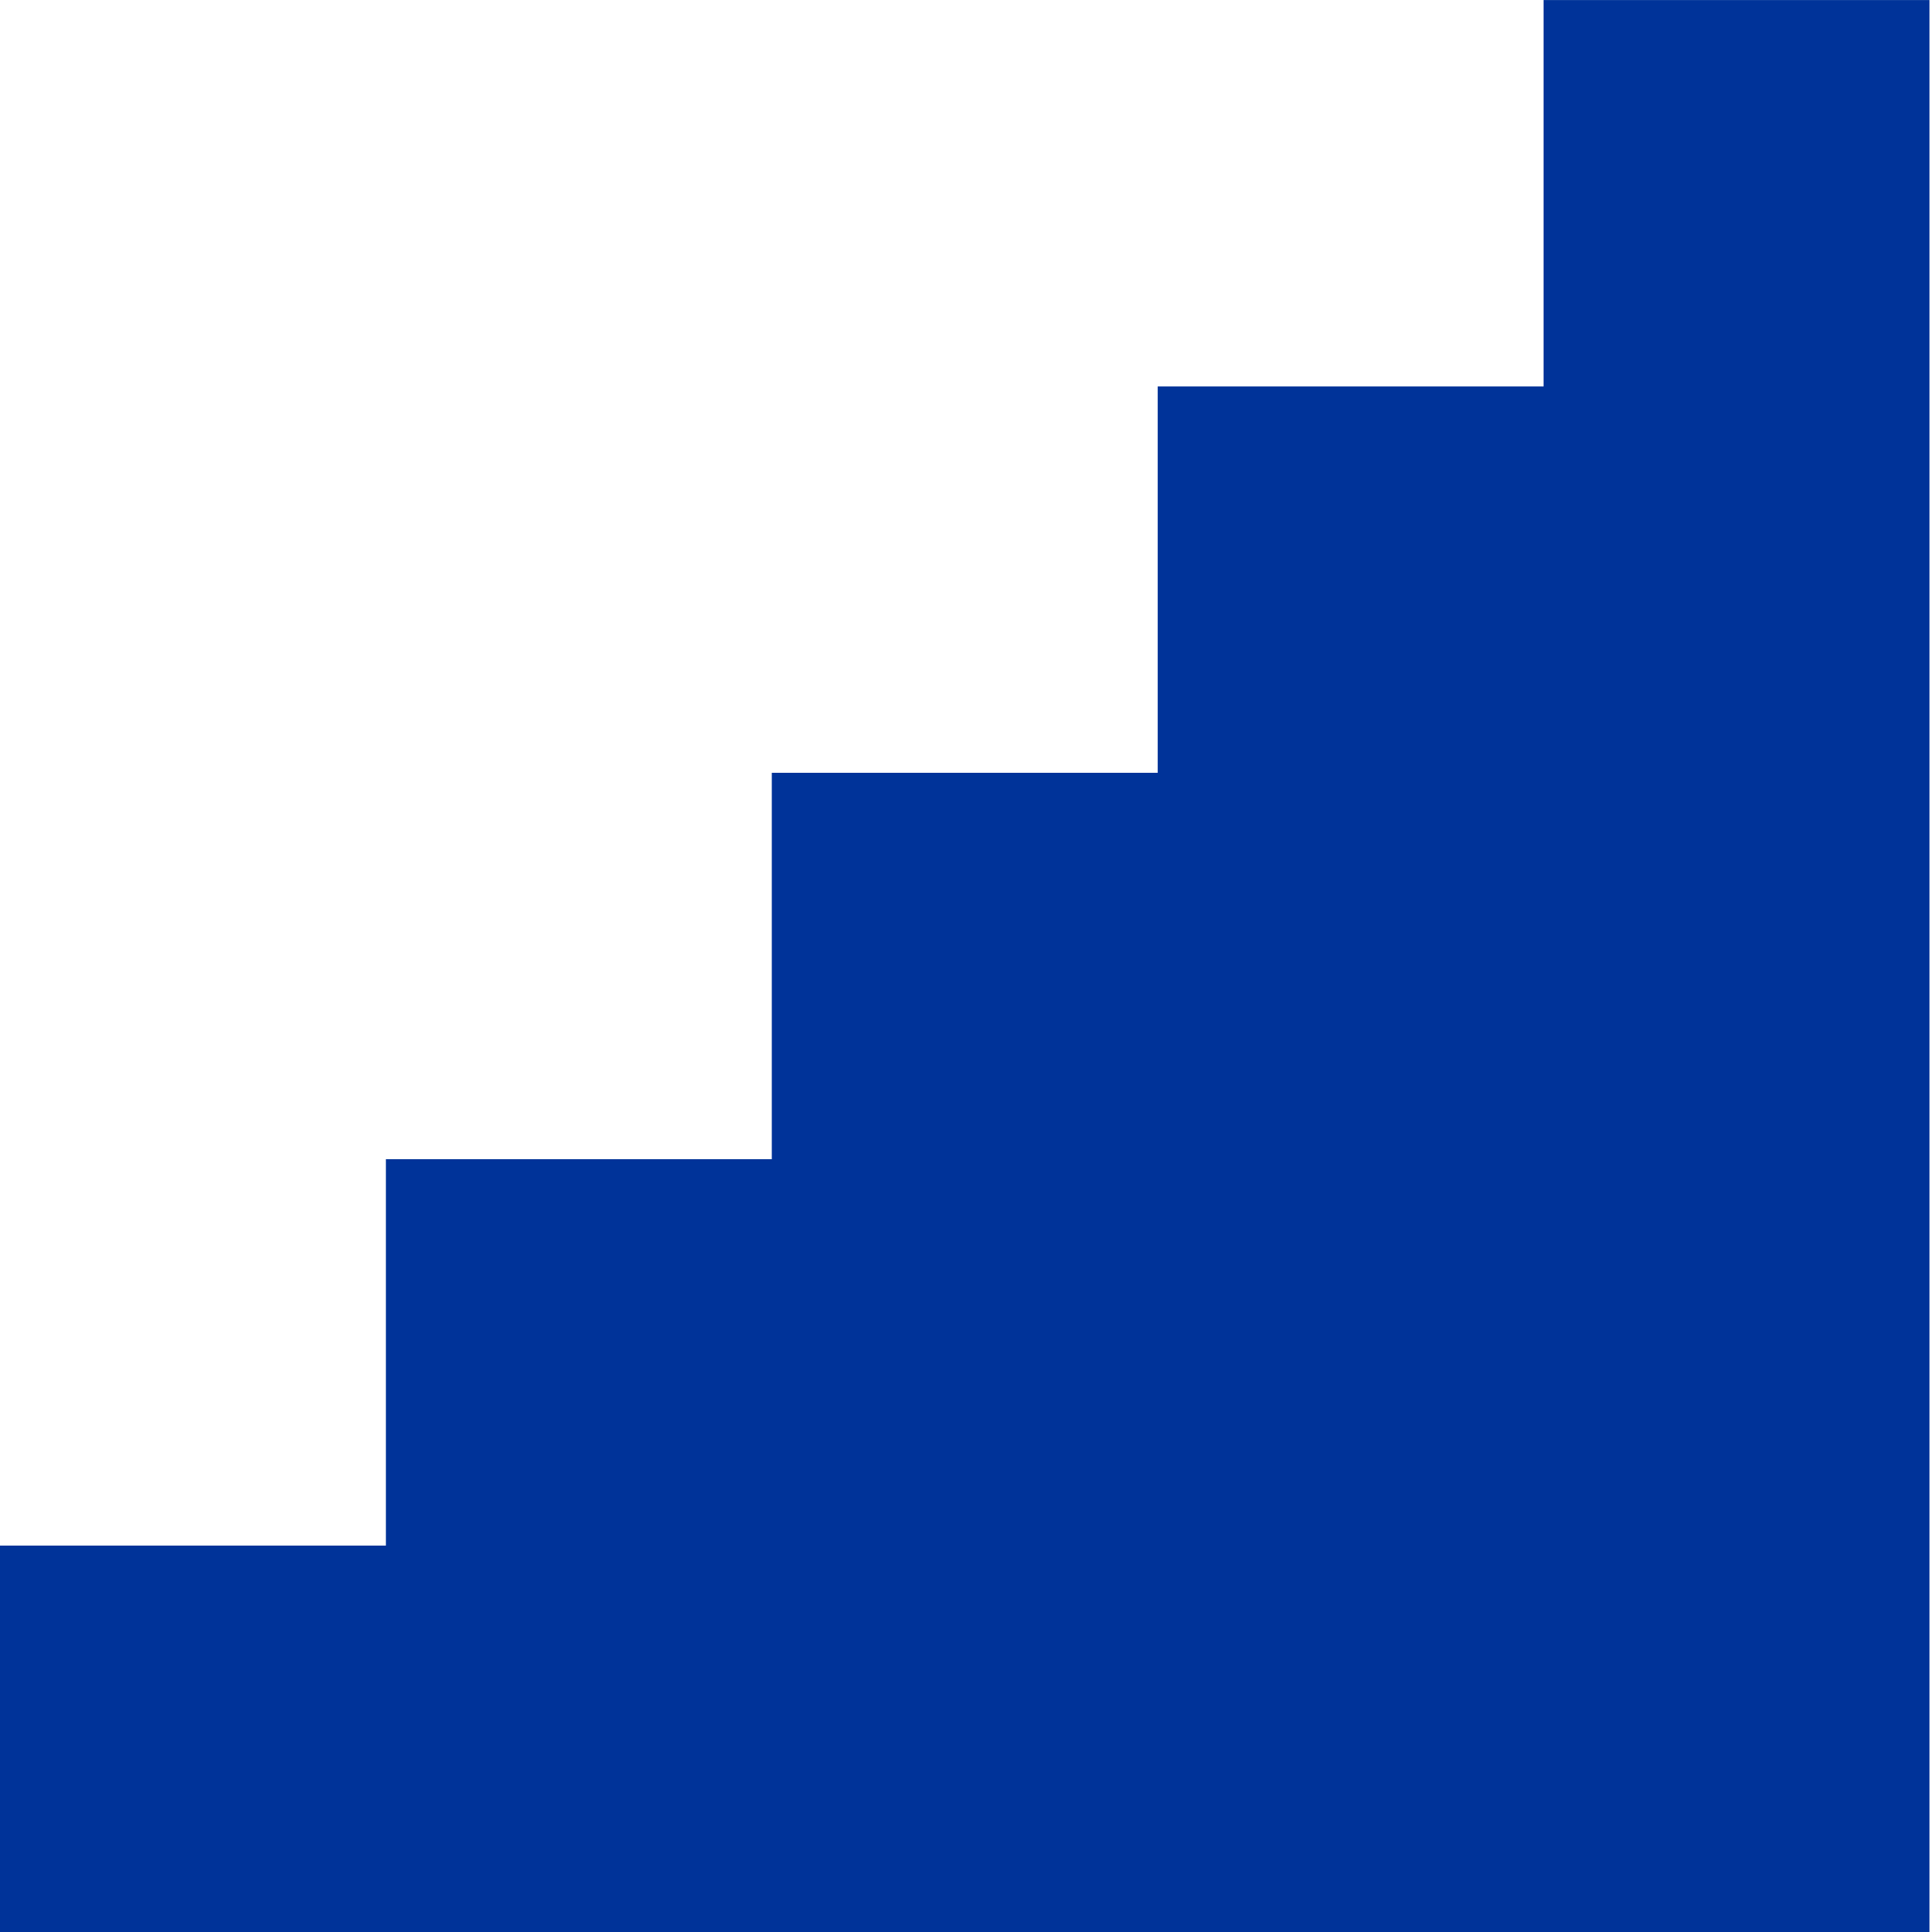
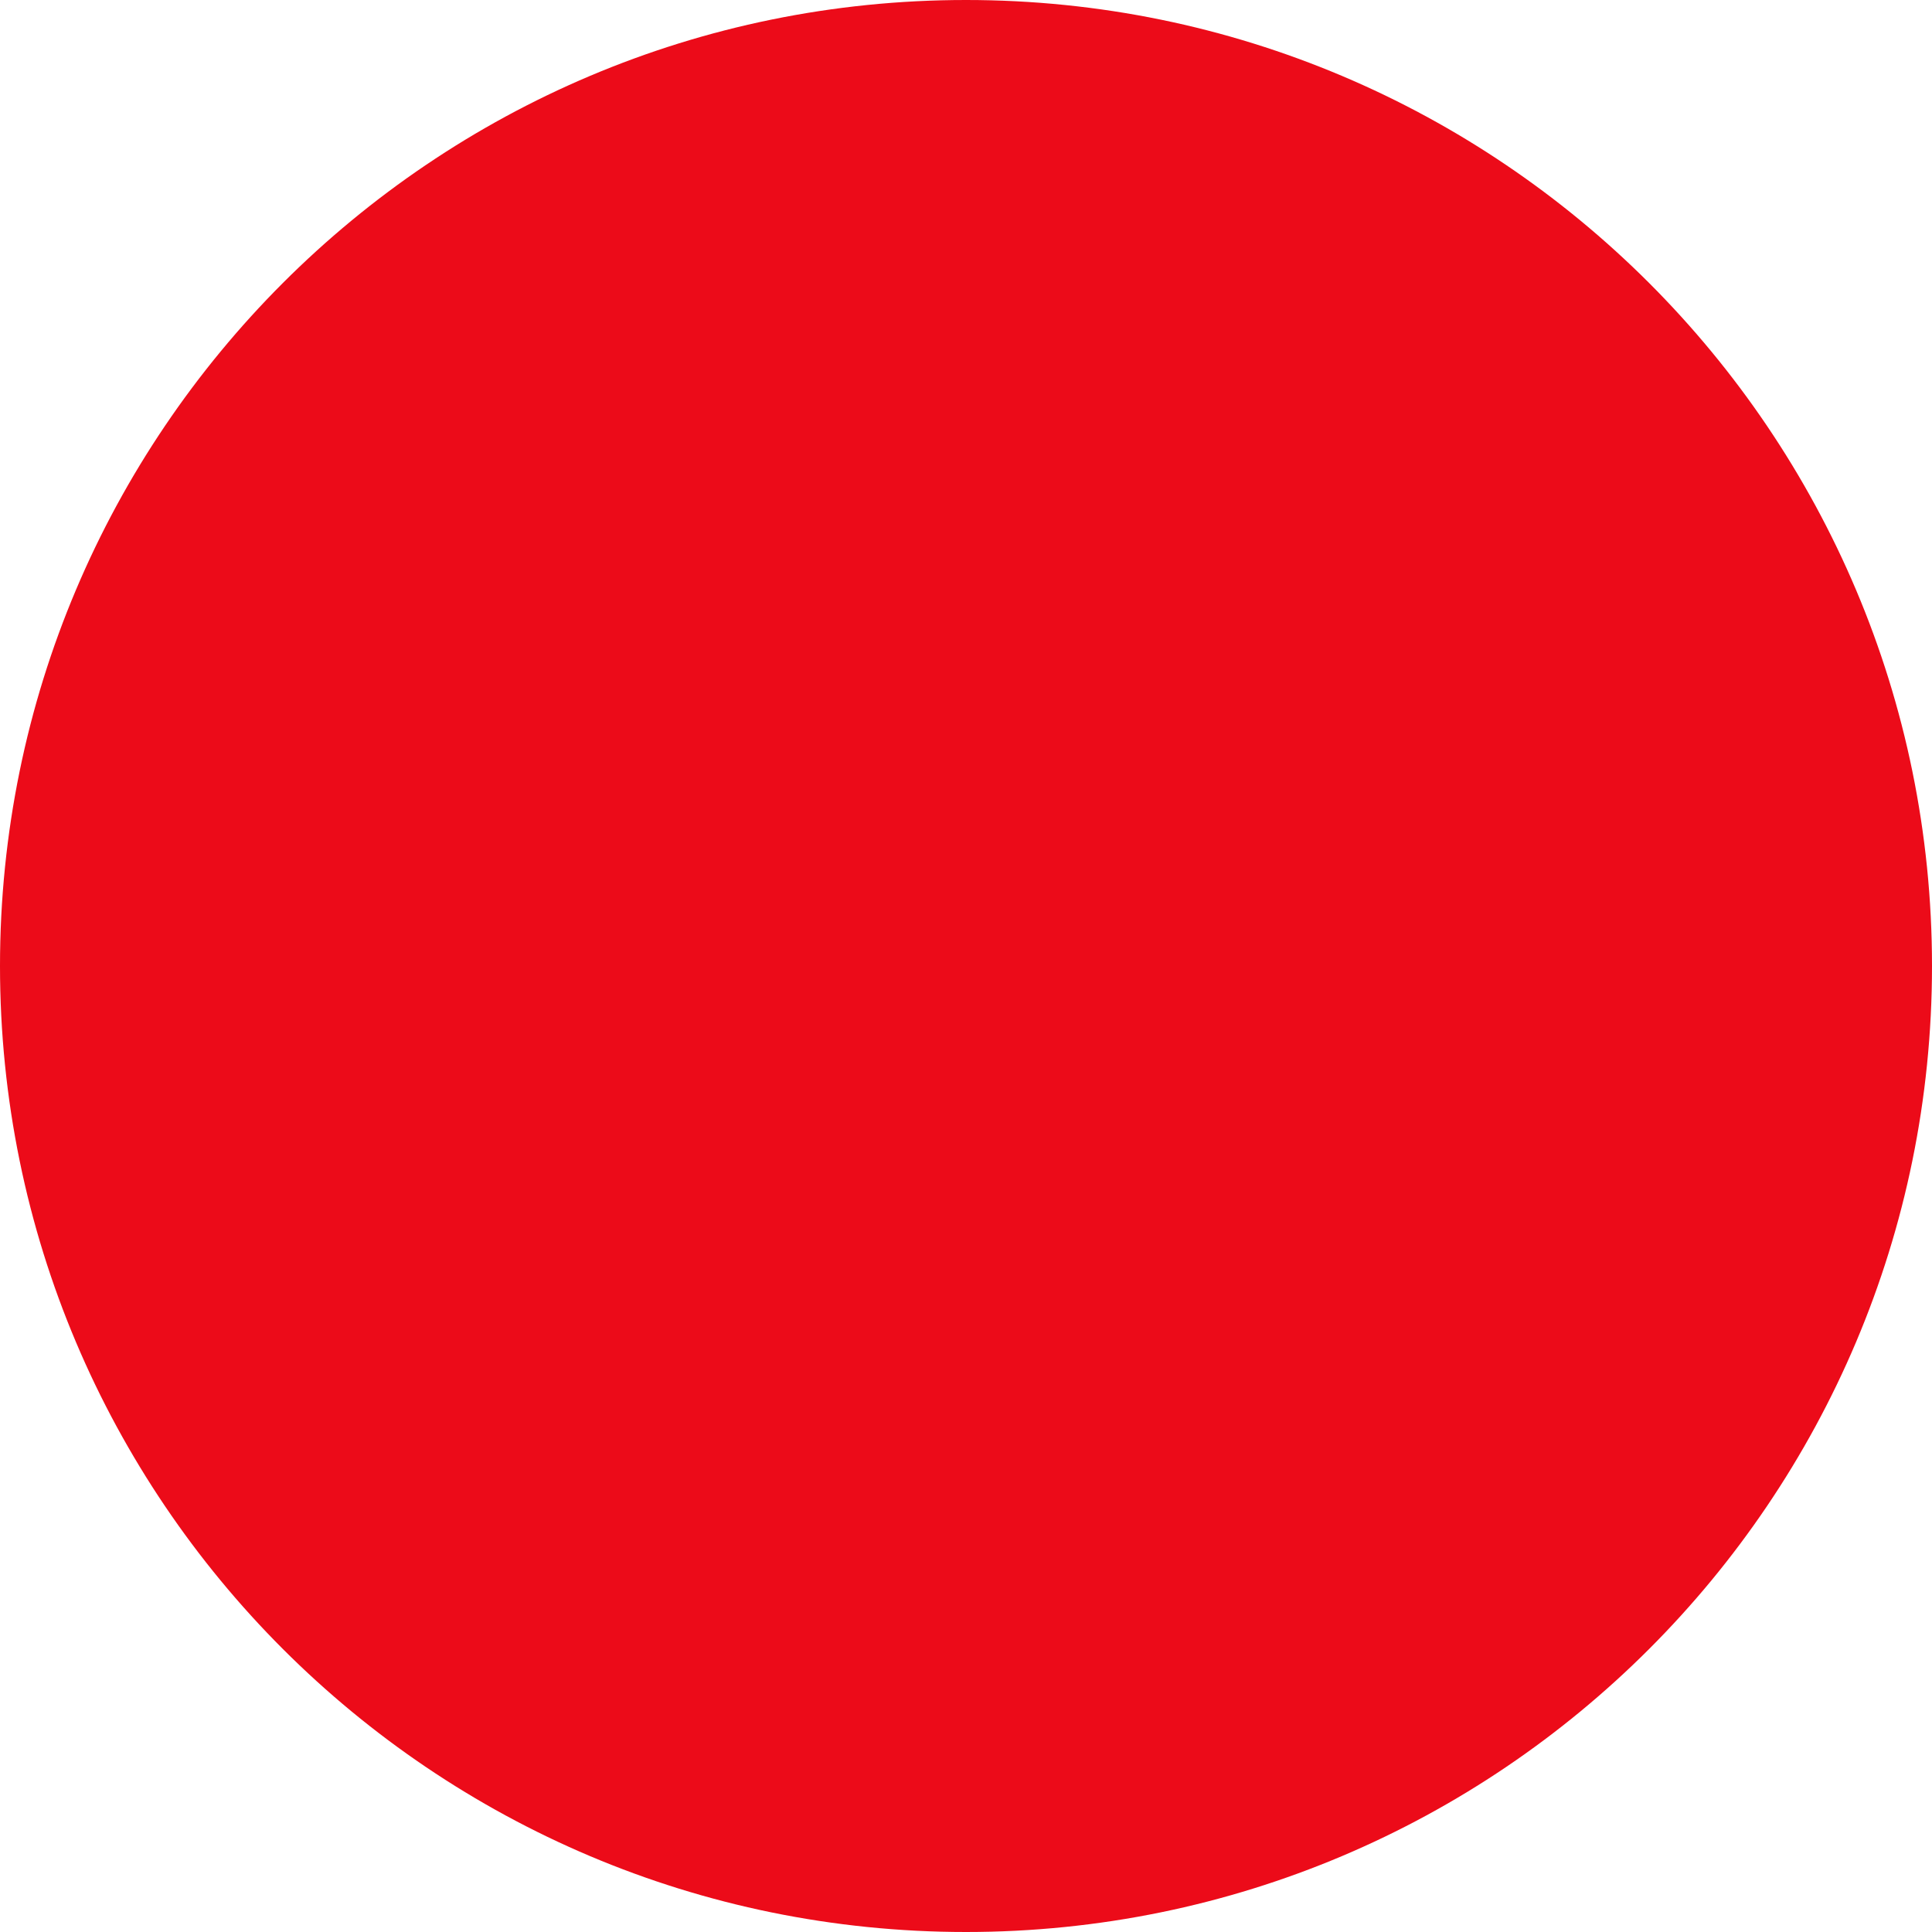
- <svg xmlns="http://www.w3.org/2000/svg" version="1.1" width="78.174" height="78.288">
-   <svg version="1.1" id="SvgjsSvg1005" xml:space="preserve" width="78.174" height="78.288" viewBox="0 0 78.174 78.288">
-     <defs id="SvgjsDefs1003" />
-     <g id="SvgjsG1001" transform="matrix(1.333333,0,0,-1.333333,-63.15066,457.8961)">
-       <path d="M 59.089,284.706 H 47.363 v 11.743 h 11.726 v 11.743 h 11.726 v 11.743 h 11.726 v 11.743 h 11.726 v 11.743 h 11.726 v -11.743 -11.743 -11.743 -11.743 -11.743 H 94.268 82.541 70.815 Z" style="fill:#003399;fill-opacity:1;fill-rule:nonzero;stroke:none" id="SvgjsPath1000" />
-     </g>
+ <svg xmlns="http://www.w3.org/2000/svg" version="1.1" width="800" height="800">
+   <svg width="800" height="800">
+     <ellipse fill="#EC0B19" cx="400" cy="400" rx="400" ry="400" />
  </svg>
  <style>@media (prefers-color-scheme: light) { :root { filter: none; } }
@media (prefers-color-scheme: dark) { :root { filter: none; } }
</style>
</svg>
